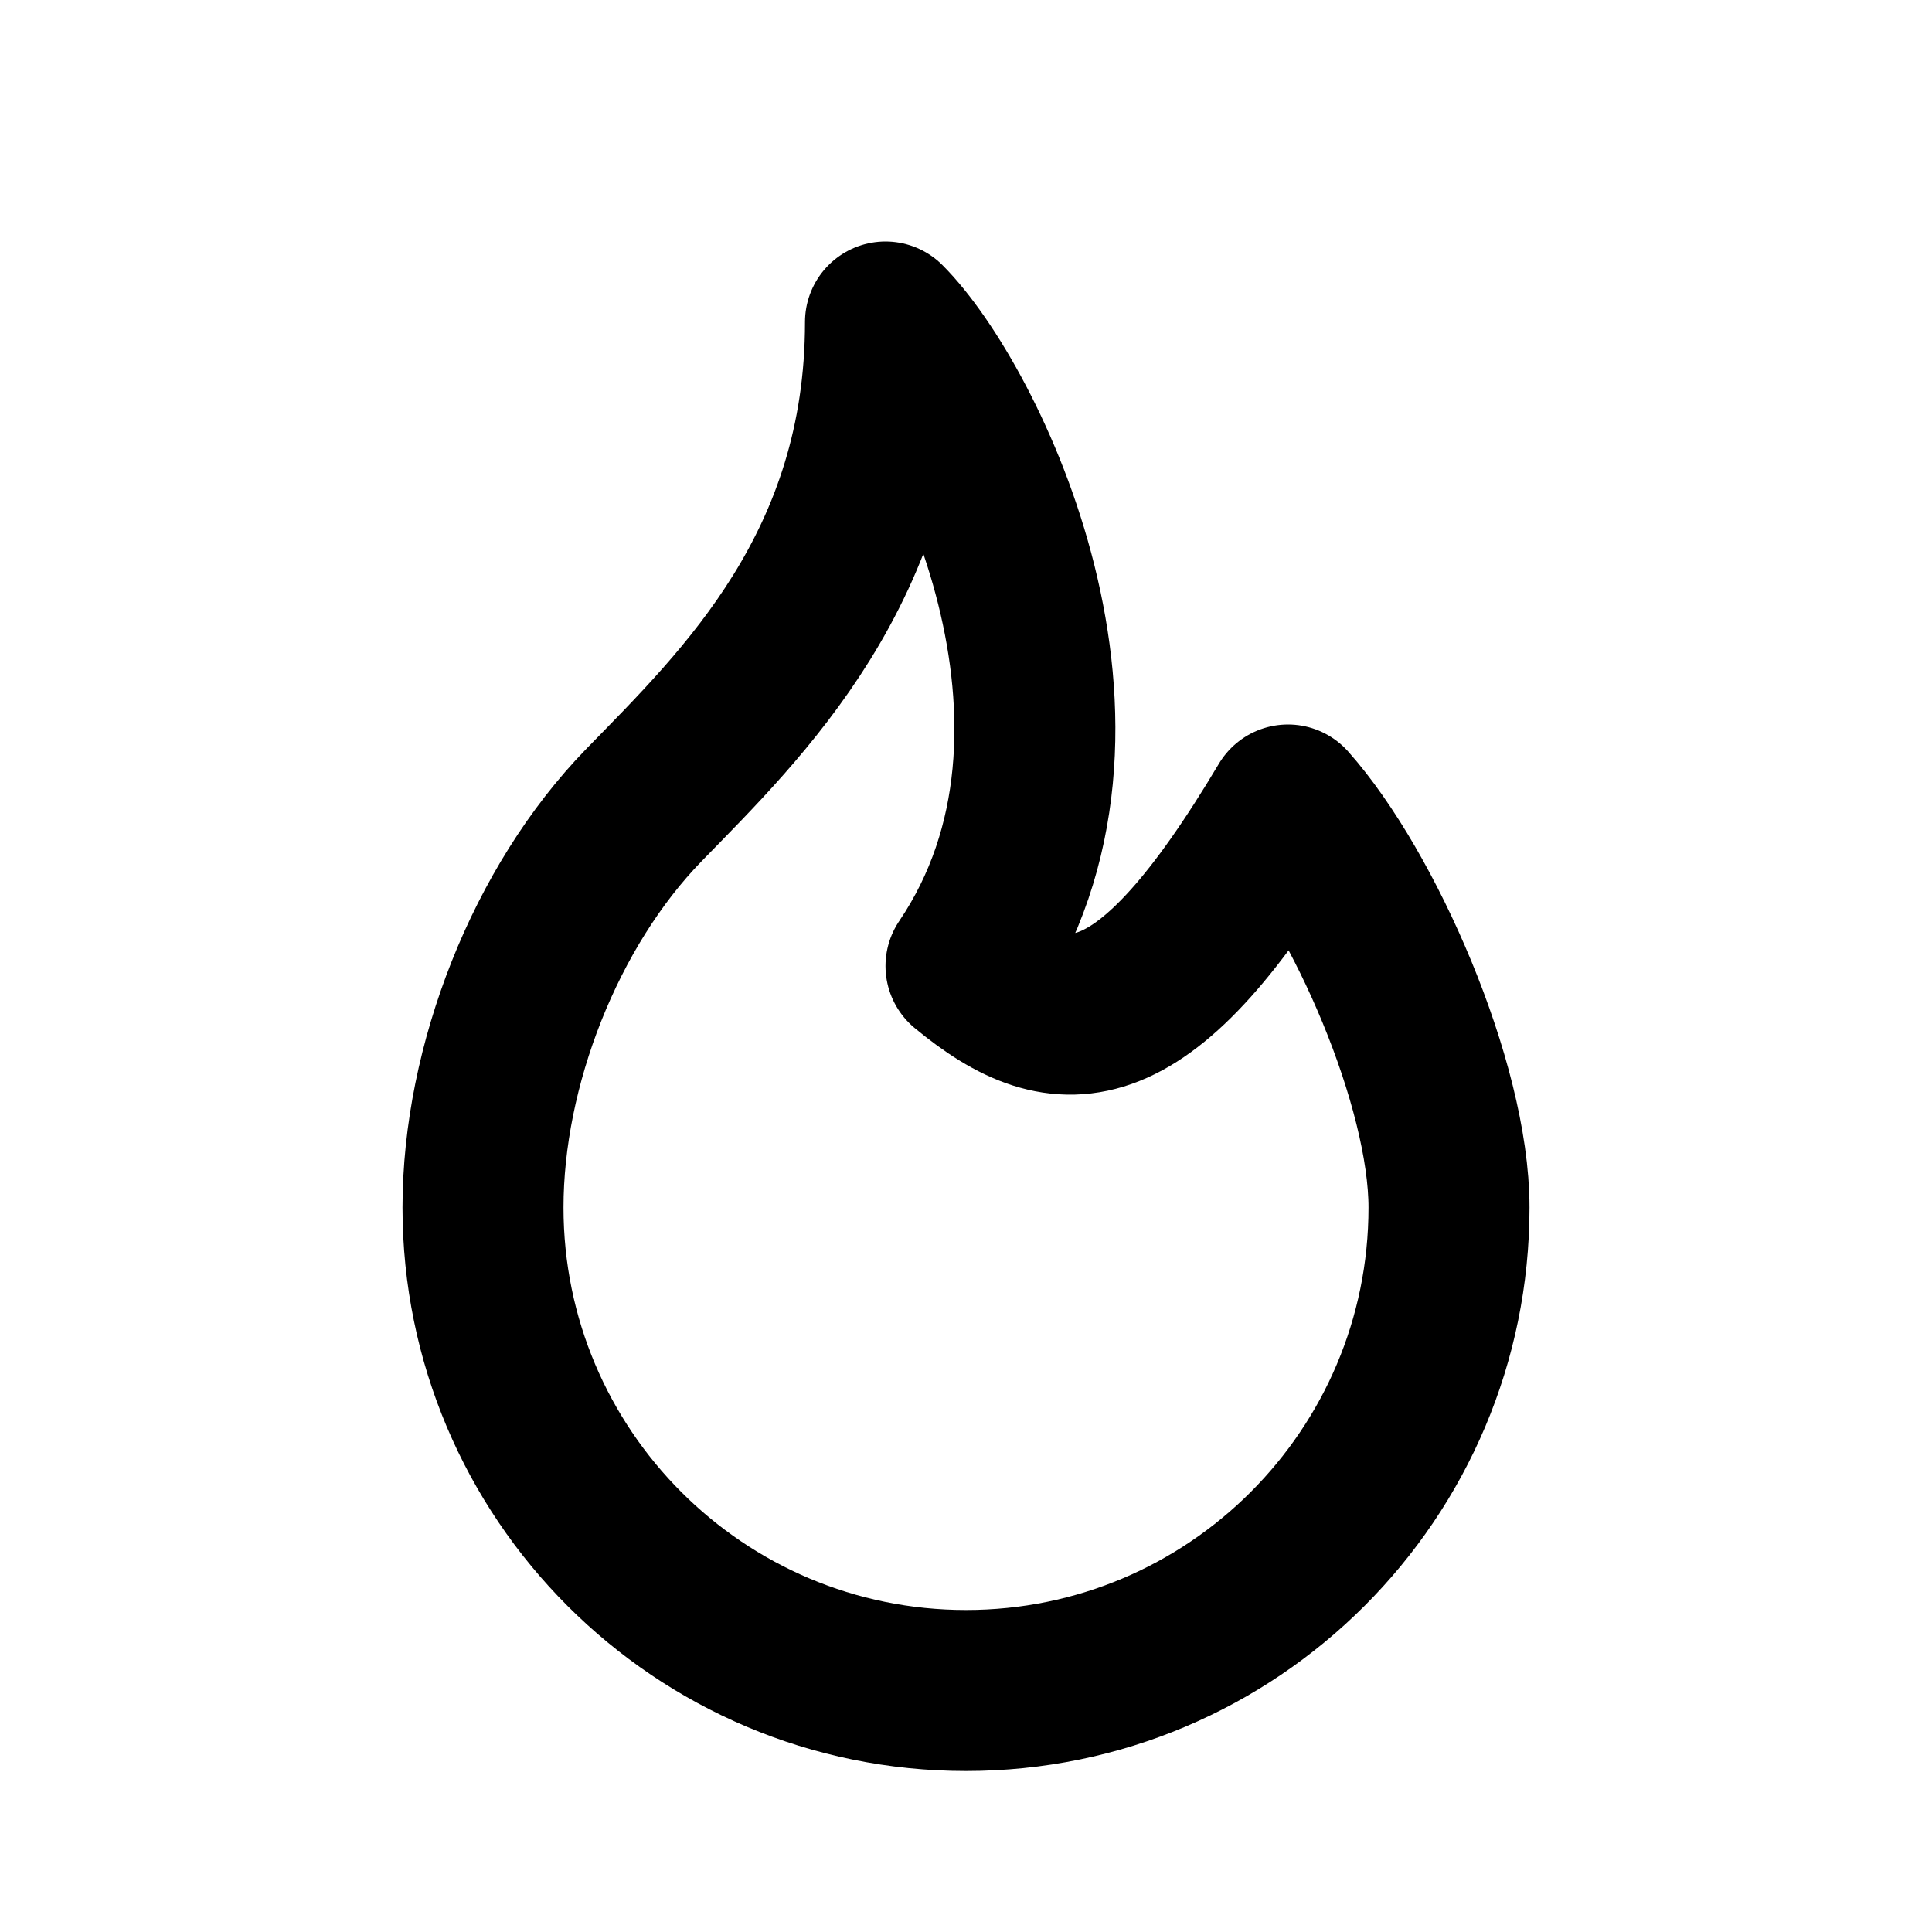
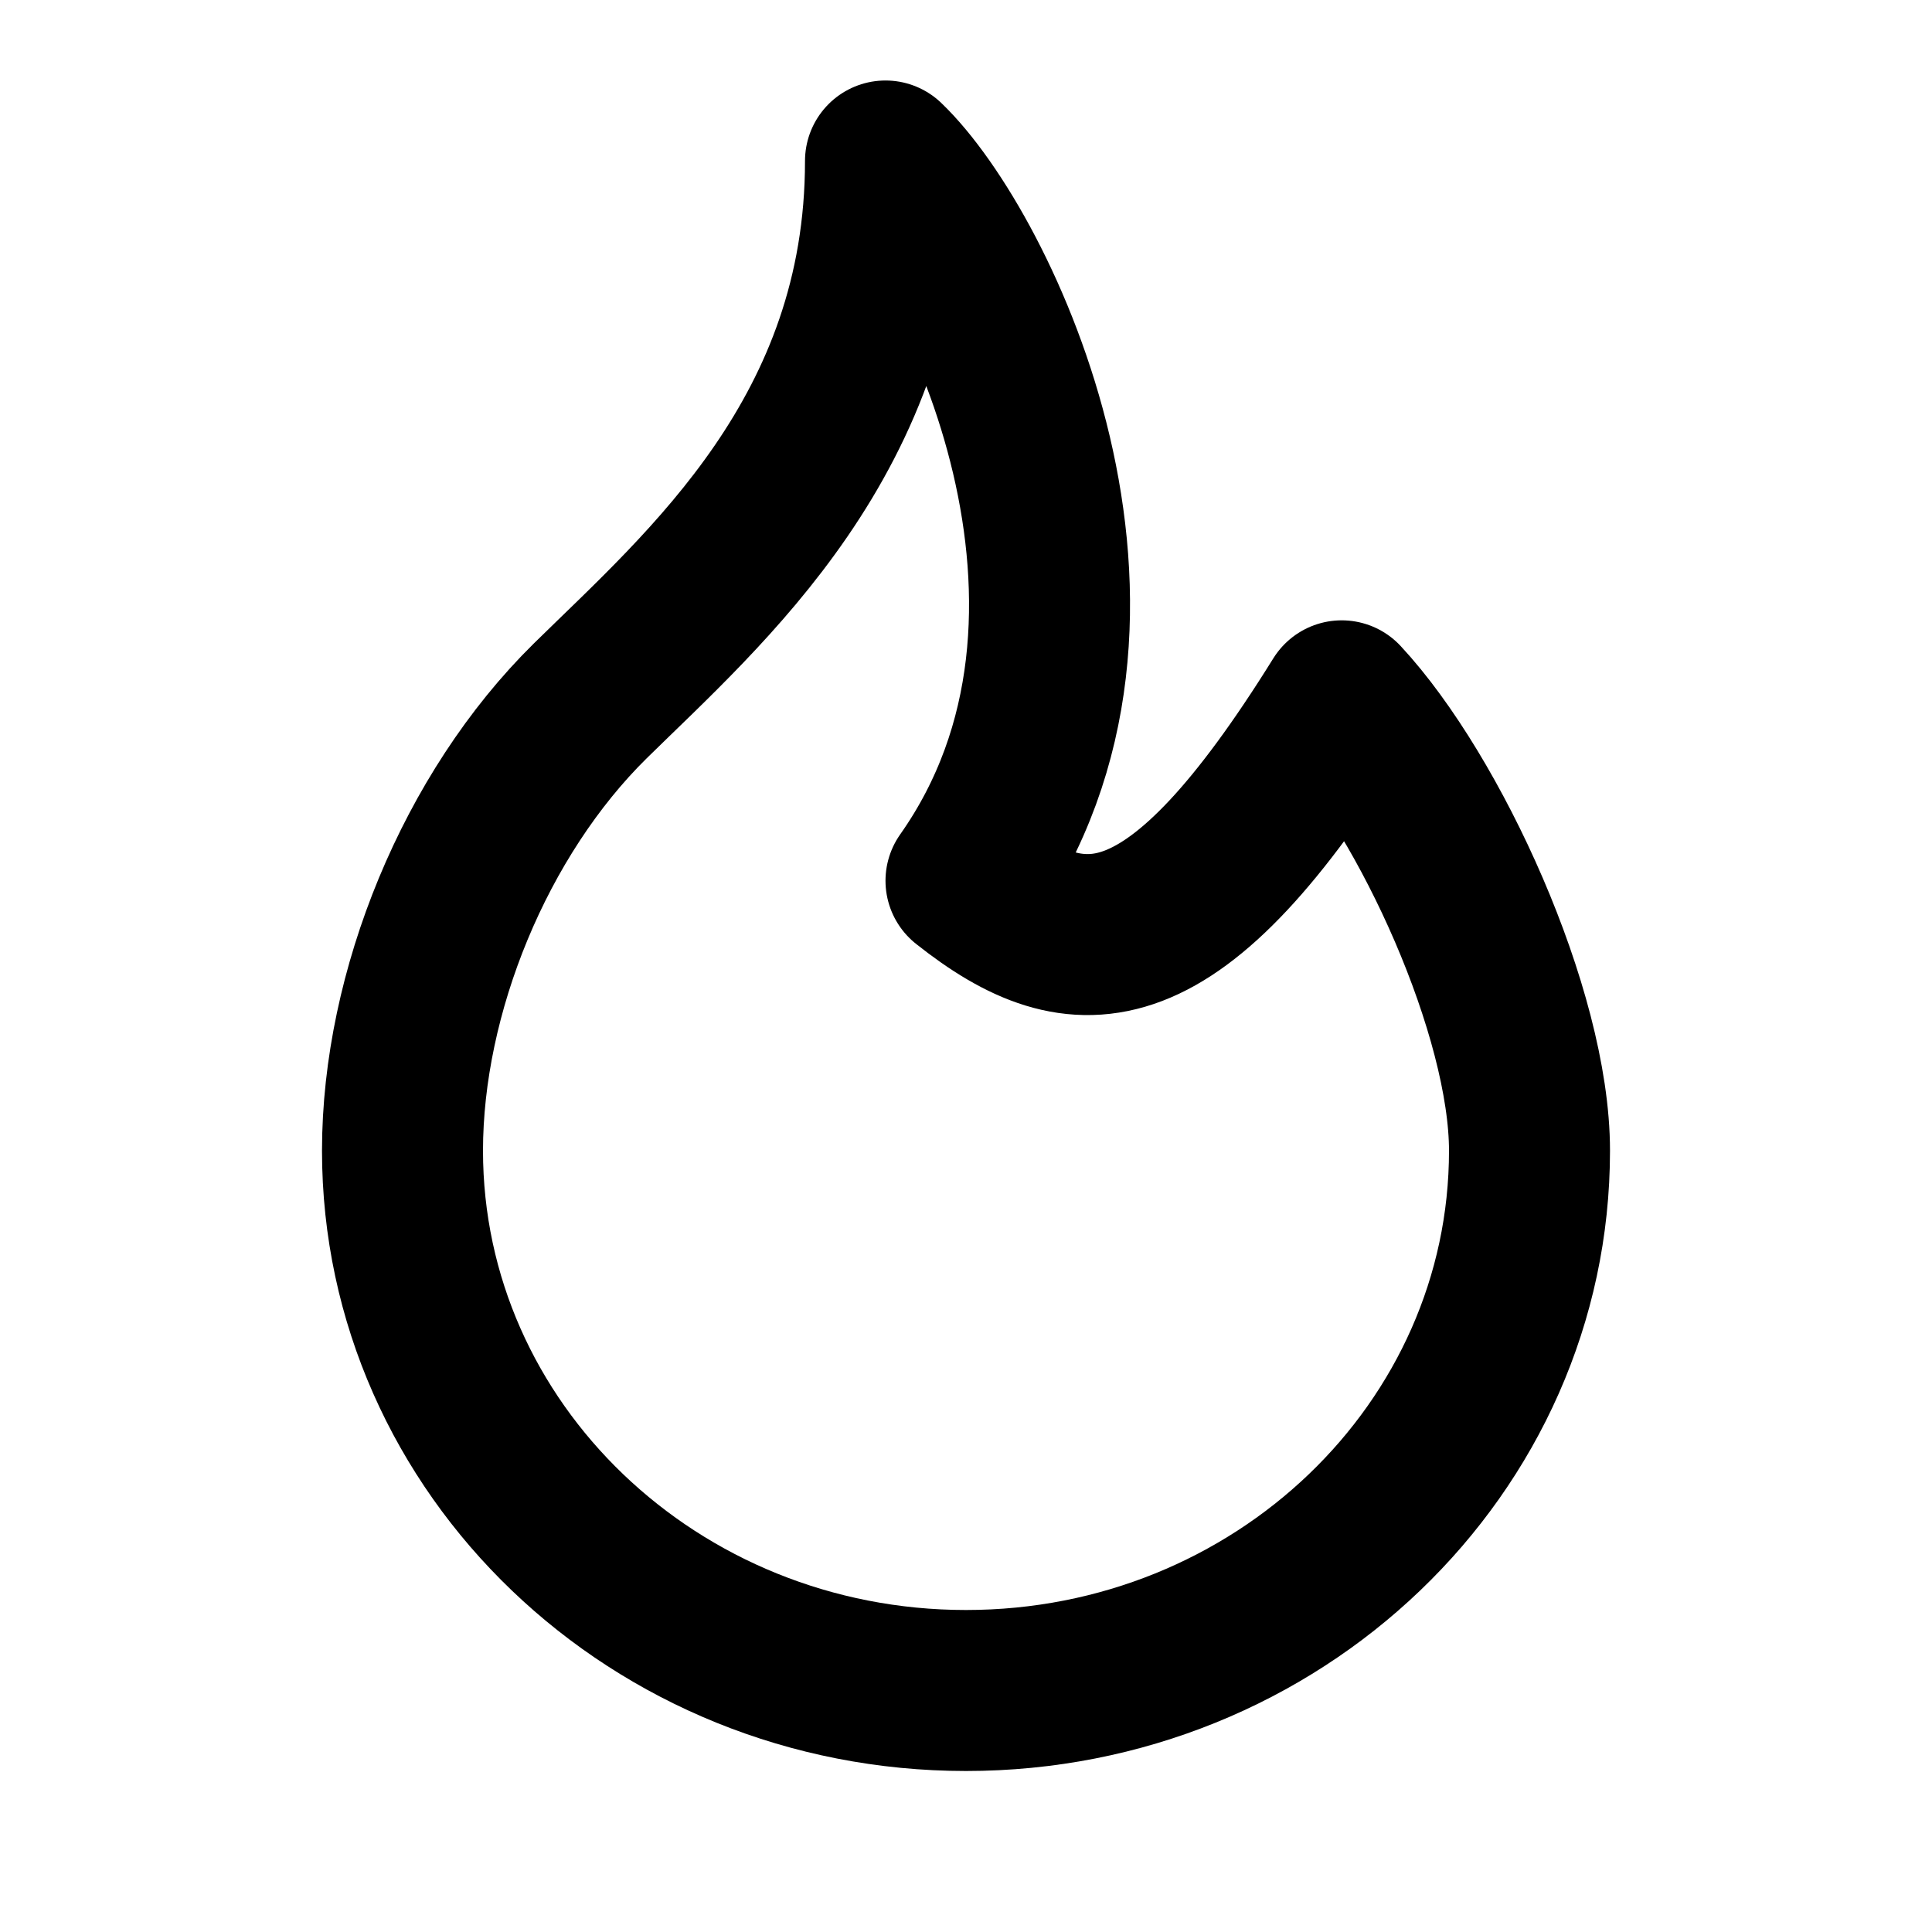
<svg xmlns="http://www.w3.org/2000/svg" fill="none" stroke="currentColor" stroke-linecap="round" stroke-linejoin="round" stroke-width="2" viewBox="0 0 24 24">
  <path stroke="none" d="M0 0h24v24H0z" />
-   <path d="M12 12c2-2.96 0-7-1-8 0 3.038-1.773 4.741-3 6-1.226 1.26-2 3.24-2 5a6 6 0 1 0 12 0c0-1.532-1.056-3.94-2-5-1.786 3-2.791 3-4 2" />
+   <path d="M12 10.941c2.333-3.308.167-7.823-1-8.941 0 3.395-2.235 5.299-3.667 6.706C5.903 10.114 5 12.327 5 14.294 5 17.998 8.134 21 12 21s7-3.002 7-6.706c0-1.712-1.232-4.403-2.333-5.588-2.084 3.353-3.257 3.353-4.667 2.235" />
</svg>
